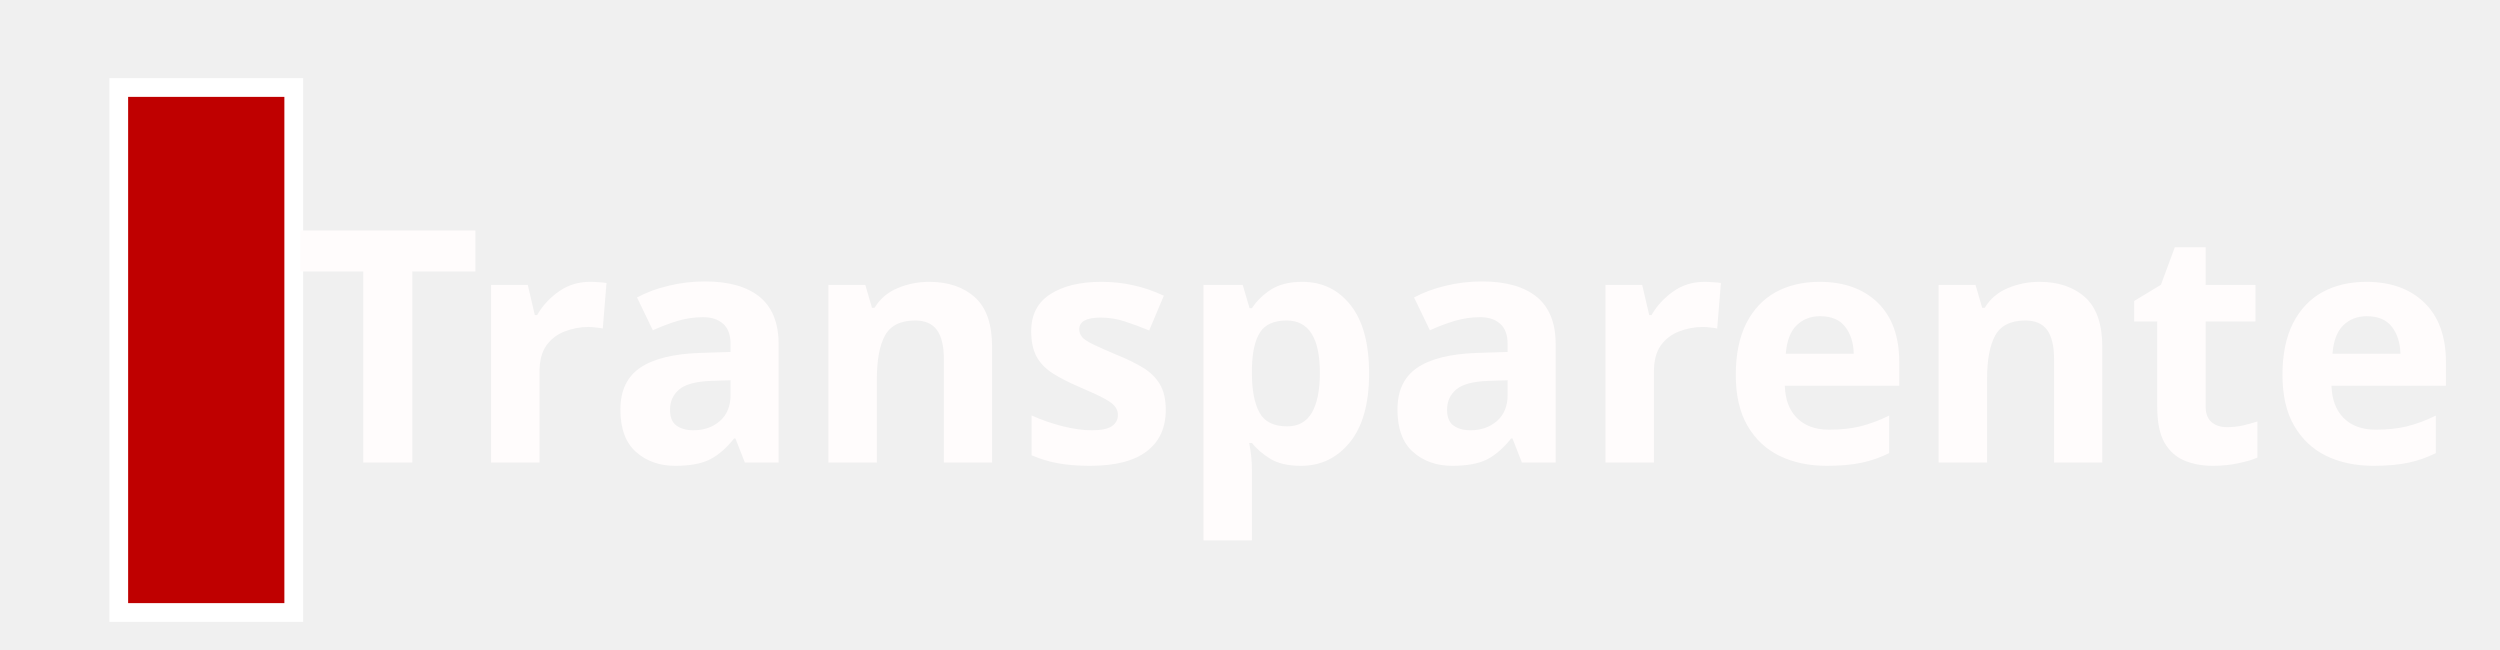
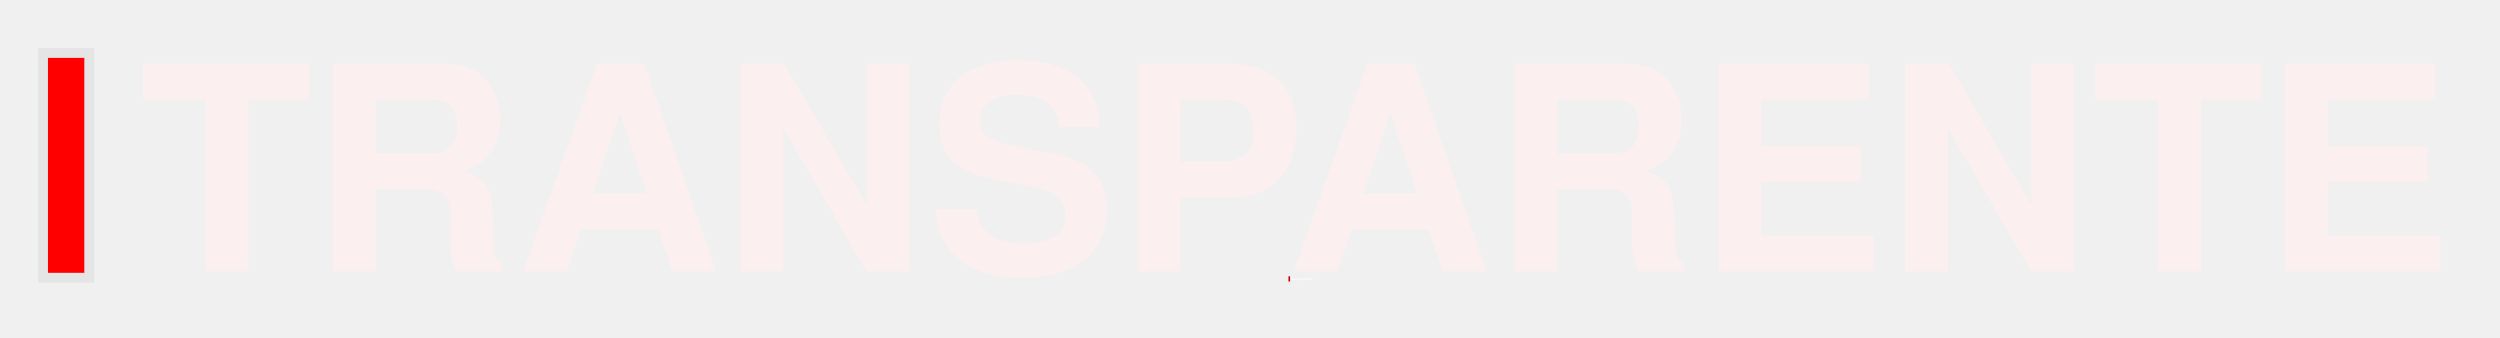
- <svg xmlns="http://www.w3.org/2000/svg" width="200" height="52">
+ <svg xmlns="http://www.w3.org/2000/svg" width="378" height="51">
  <g>
-     <rect fill="none" id="canvas_background" height="54" width="202" y="-1" x="-1" />
+     <rect fill="none" id="canvas_background" height="53" width="380" y="-1" x="-1" />
    <g display="none" overflow="visible" y="0" x="0" height="100%" width="100%" id="canvasGrid">
      <rect fill="url(#gridpattern)" stroke-width="0" y="0" x="0" height="100%" width="100%" />
    </g>
  </g>
  <g>
-     <rect stroke="#ffffff" id="svg_1" height="42" width="14" y="7" x="9.5" stroke-width="1.5" fill="#bf0000" />
-     <text font-weight="bold" xml:space="preserve" text-anchor="start" font-family="Arvo, sans-serif" font-size="26" id="svg_2" y="37" x="23.5" stroke-width="0" stroke="#000" fill="#fffcfc">Transparente</text>
+     <rect stroke="#e5e5e5" id="svg_1" height="34" width="7" y="8" x="6.5" stroke-width="1.5" fill="#ff0000" />
+     <text font-weight="bold" xml:space="preserve" text-anchor="start" font-family="Helvetica, Arial, sans-serif" font-size="43" id="svg_2" y="41" x="21" stroke-width="0" stroke="#e5e5e5" fill="#fcefef">TRANSPARENTE</text>
+     <g id="svg_17">
+       <g transform="matrix(0.0196,0,0,0.0196,0,0) " id="svg_14">
+         <rect x="9927.994" y="2122.365" width="202" height="54" id="svg_12" fill="none" />
+         <g id="svg_11" display="none">
+           <rect id="svg_15" width="393" height="84" x="9928.994" y="2123.365" stroke-width="0" fill="url(#gridpattern)" />
+         </g>
+       </g>
+       <g transform="matrix(0.0196,0,0,0.0196,0,0) " id="svg_16">
+         <rect fill="#bf0000" stroke-width="1.5" x="9938.494" y="2130.365" width="14" height="42" id="svg_10" stroke="#ffffff" />
+         <text fill="#fffcfc" stroke="#000" stroke-width="0" x="9952.494" y="2160.365" id="svg_9" font-size="26" font-family="Arvo, sans-serif" text-anchor="start" xml:space="preserve" font-weight="bold">Transparente</text>
+       </g>
+     </g>
  </g>
</svg>
